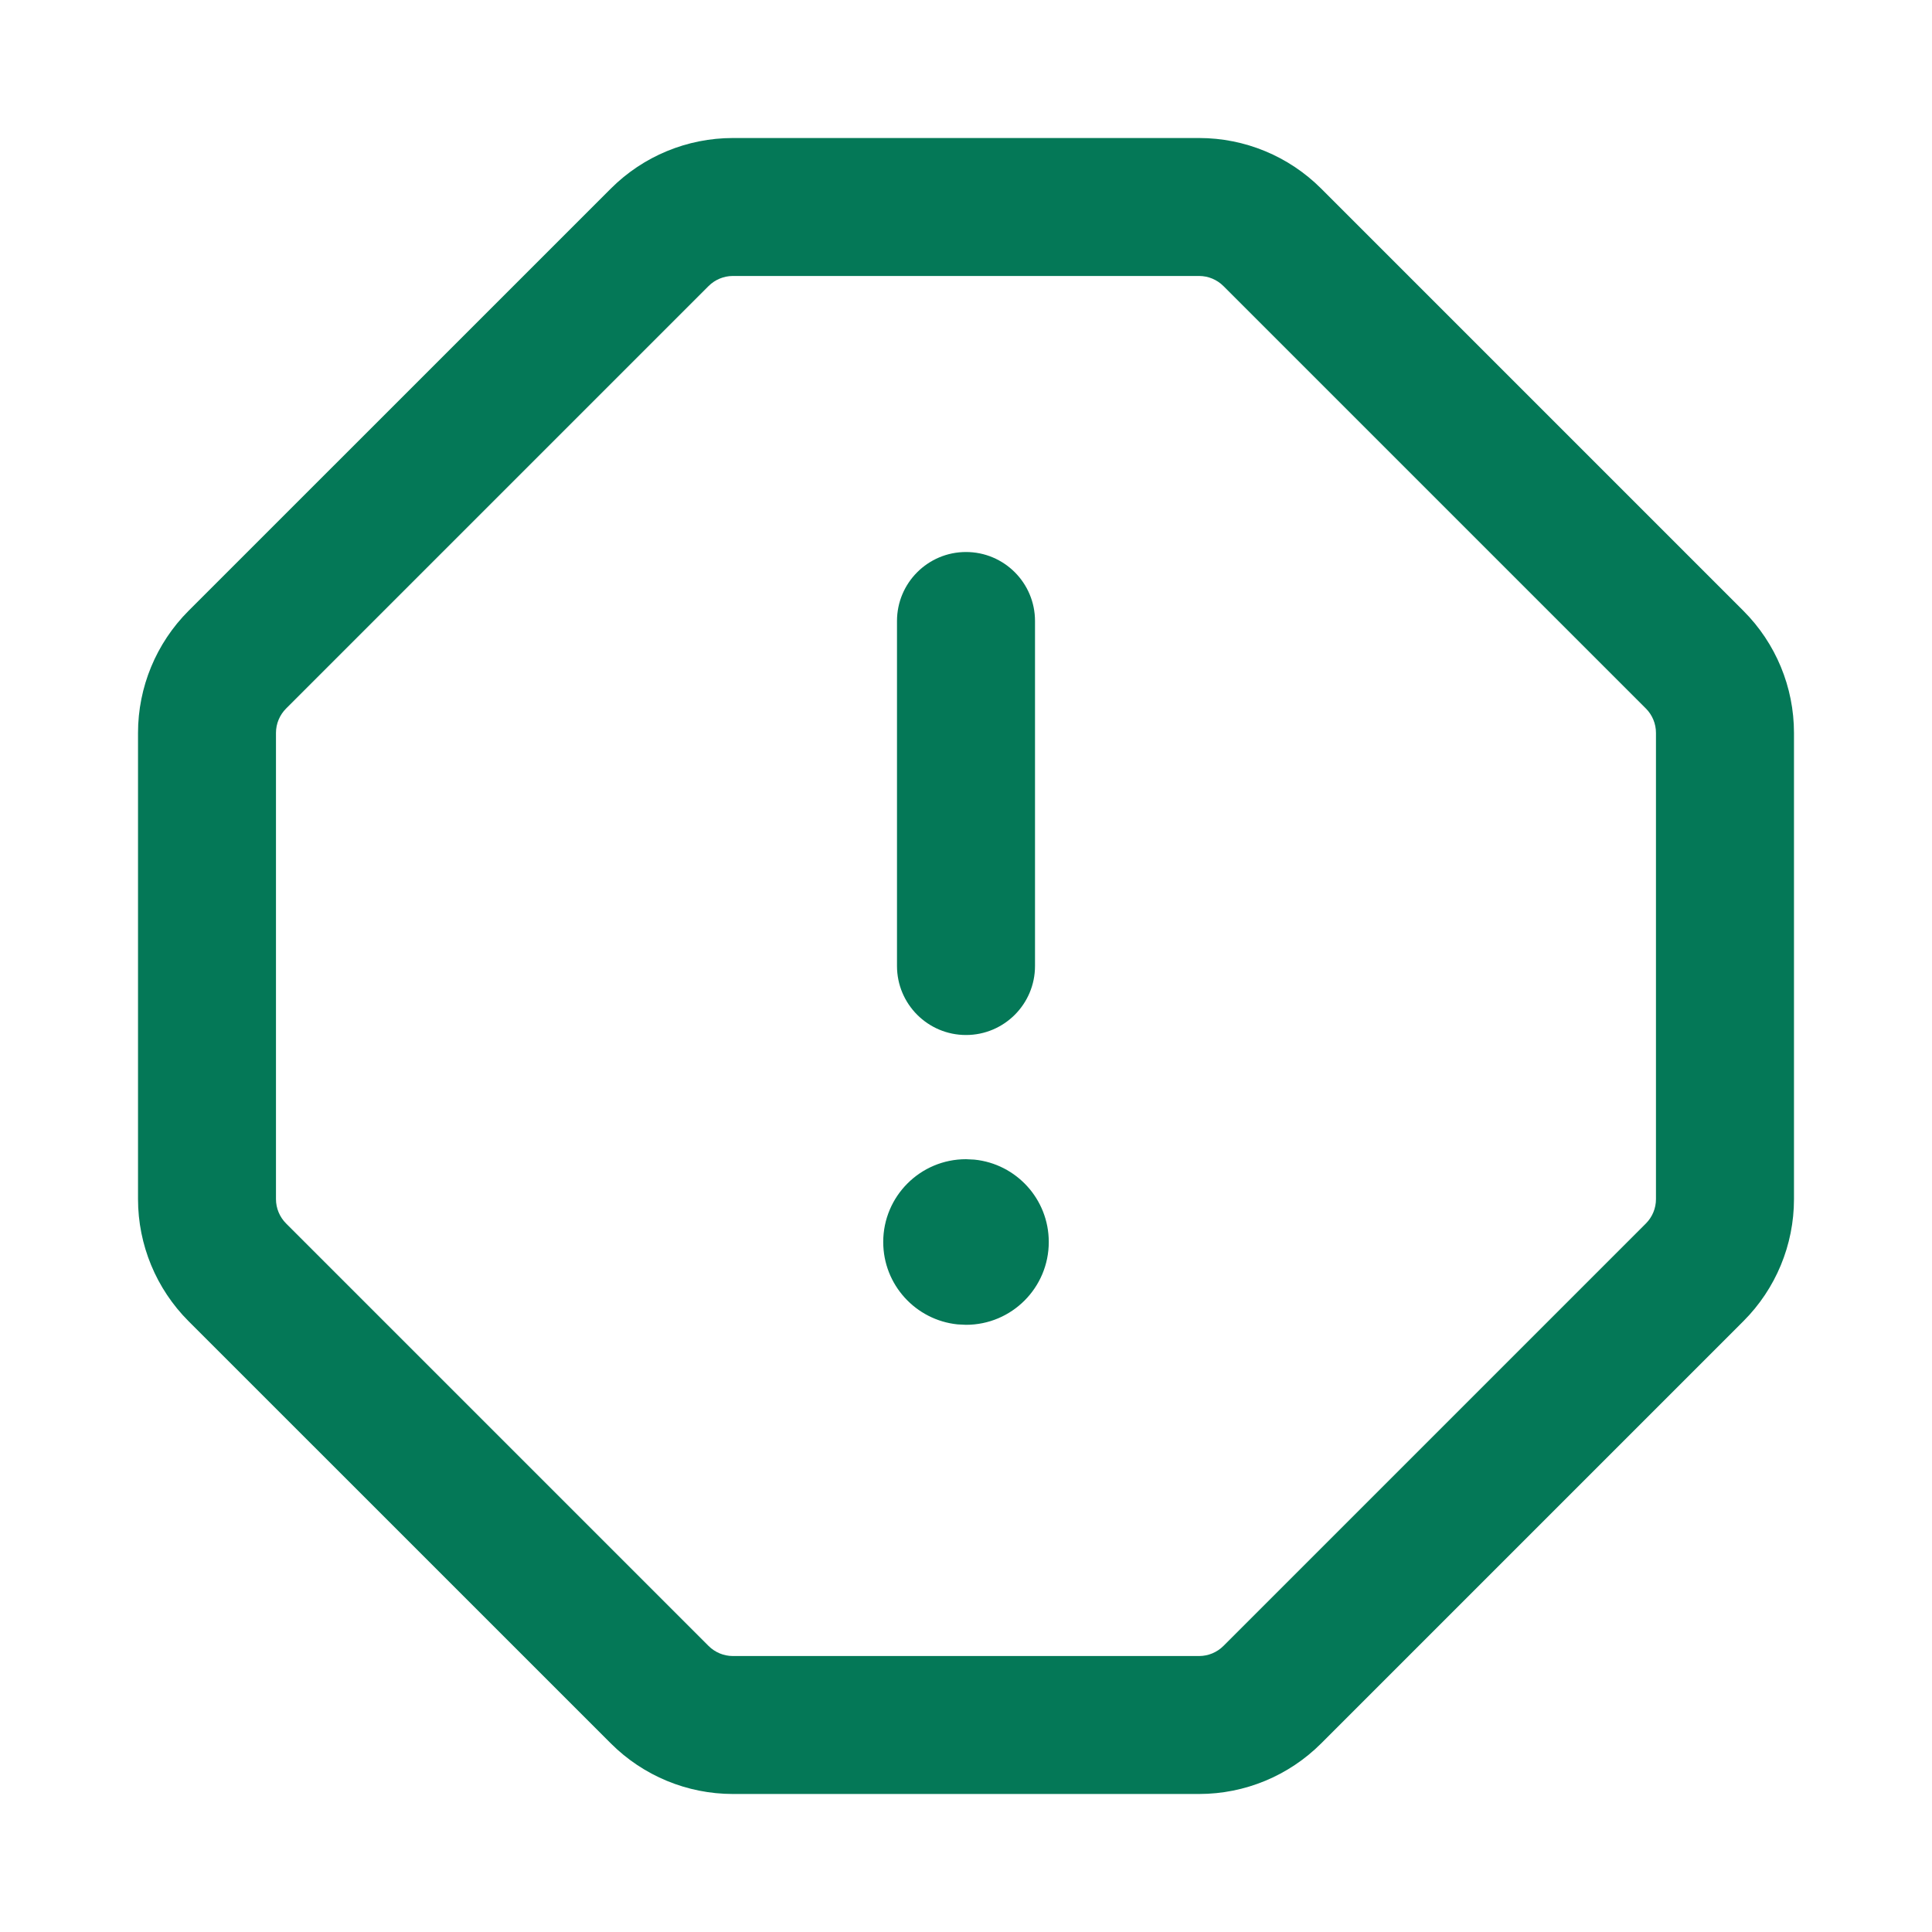
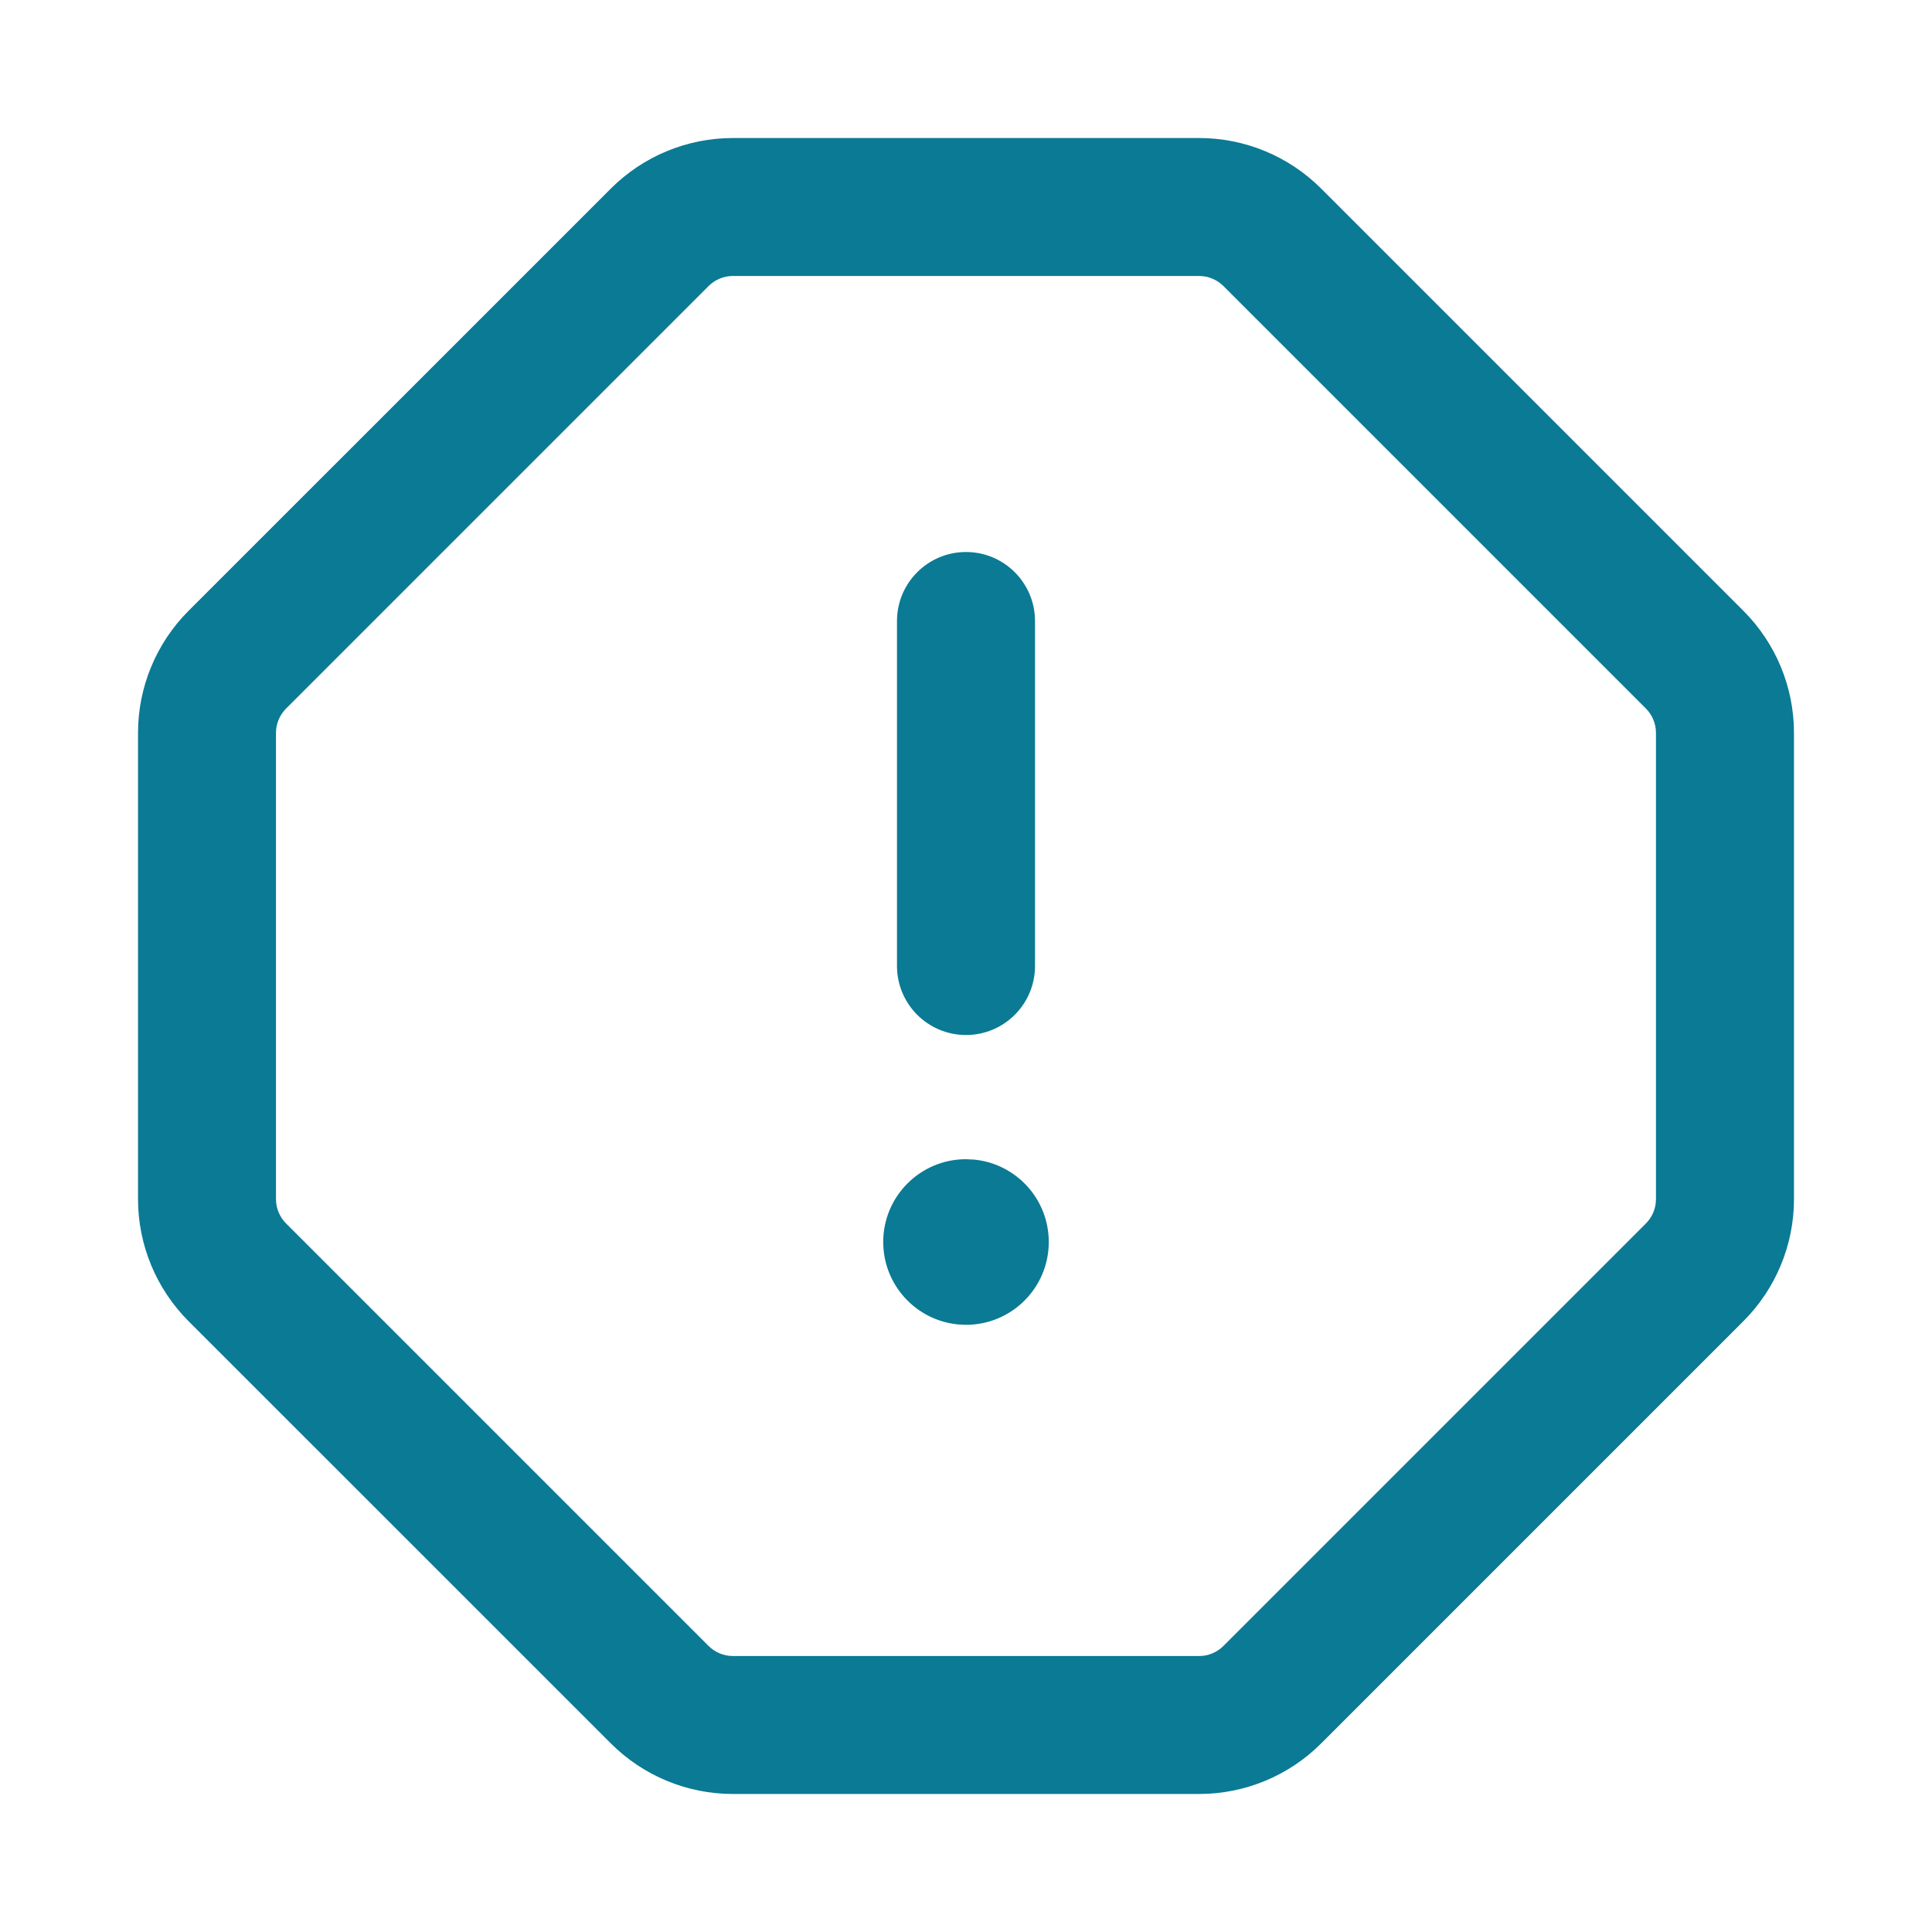
<svg xmlns="http://www.w3.org/2000/svg" width="32" height="32" viewBox="0 0 32 32" fill="none">
-   <path d="M19.861 2.286C20.619 2.286 21.346 2.587 21.882 3.123L28.877 10.118C29.413 10.654 29.714 11.381 29.714 12.139V19.861C29.714 20.619 29.413 21.346 28.877 21.882L21.882 28.877C21.346 29.413 20.619 29.714 19.861 29.714H12.139C11.381 29.714 10.654 29.413 10.118 28.877L3.122 21.882C2.587 21.346 2.286 20.619 2.286 19.861V12.139C2.286 11.381 2.587 10.654 3.122 10.118L10.118 3.123C10.654 2.587 11.381 2.286 12.139 2.286H19.861ZM19.861 4.571H12.139C11.987 4.571 11.842 4.632 11.735 4.739L4.739 11.735C4.632 11.842 4.571 11.987 4.571 12.139V19.861C4.571 20.013 4.632 20.158 4.739 20.265L11.735 27.261C11.842 27.368 11.987 27.429 12.139 27.429H19.861C20.013 27.429 20.158 27.368 20.265 27.261L27.261 20.265C27.368 20.158 27.428 20.013 27.428 19.861V12.139C27.428 11.987 27.368 11.842 27.261 11.735L20.265 4.739C20.158 4.632 20.013 4.571 19.861 4.571ZM16 19.2L16.14 19.207C16.832 19.277 17.371 19.861 17.371 20.571C17.371 21.329 16.757 21.943 16 21.943L15.86 21.936C15.168 21.865 14.629 21.281 14.629 20.571C14.629 19.814 15.243 19.2 16 19.2ZM16 9.143C16.631 9.143 17.143 9.655 17.143 10.286V16C17.143 16.631 16.631 17.143 16 17.143C15.369 17.143 14.857 16.631 14.857 16V10.286C14.857 9.655 15.369 9.143 16 9.143Z" fill="#047857" />
+   <path d="M19.861 2.286C20.619 2.286 21.346 2.587 21.882 3.123L28.877 10.118C29.413 10.654 29.714 11.381 29.714 12.139V19.861C29.714 20.619 29.413 21.346 28.877 21.882L21.882 28.877C21.346 29.413 20.619 29.714 19.861 29.714H12.139C11.381 29.714 10.654 29.413 10.118 28.877L3.122 21.882C2.587 21.346 2.286 20.619 2.286 19.861V12.139C2.286 11.381 2.587 10.654 3.122 10.118L10.118 3.123C10.654 2.587 11.381 2.286 12.139 2.286H19.861ZM19.861 4.571H12.139C11.987 4.571 11.842 4.632 11.735 4.739L4.739 11.735C4.632 11.842 4.571 11.987 4.571 12.139V19.861C4.571 20.013 4.632 20.158 4.739 20.265L11.735 27.261C11.842 27.368 11.987 27.429 12.139 27.429H19.861C20.013 27.429 20.158 27.368 20.265 27.261L27.261 20.265C27.368 20.158 27.428 20.013 27.428 19.861V12.139C27.428 11.987 27.368 11.842 27.261 11.735L20.265 4.739C20.158 4.632 20.013 4.571 19.861 4.571ZM16 19.2L16.14 19.207C16.832 19.277 17.371 19.861 17.371 20.571C17.371 21.329 16.757 21.943 16 21.943L15.86 21.936C15.168 21.865 14.629 21.281 14.629 20.571C14.629 19.814 15.243 19.2 16 19.2ZM16 9.143C16.631 9.143 17.143 9.655 17.143 10.286V16C17.143 16.631 16.631 17.143 16 17.143C15.369 17.143 14.857 16.631 14.857 16V10.286C14.857 9.655 15.369 9.143 16 9.143Z" fill="#0B7A94" />
</svg>
